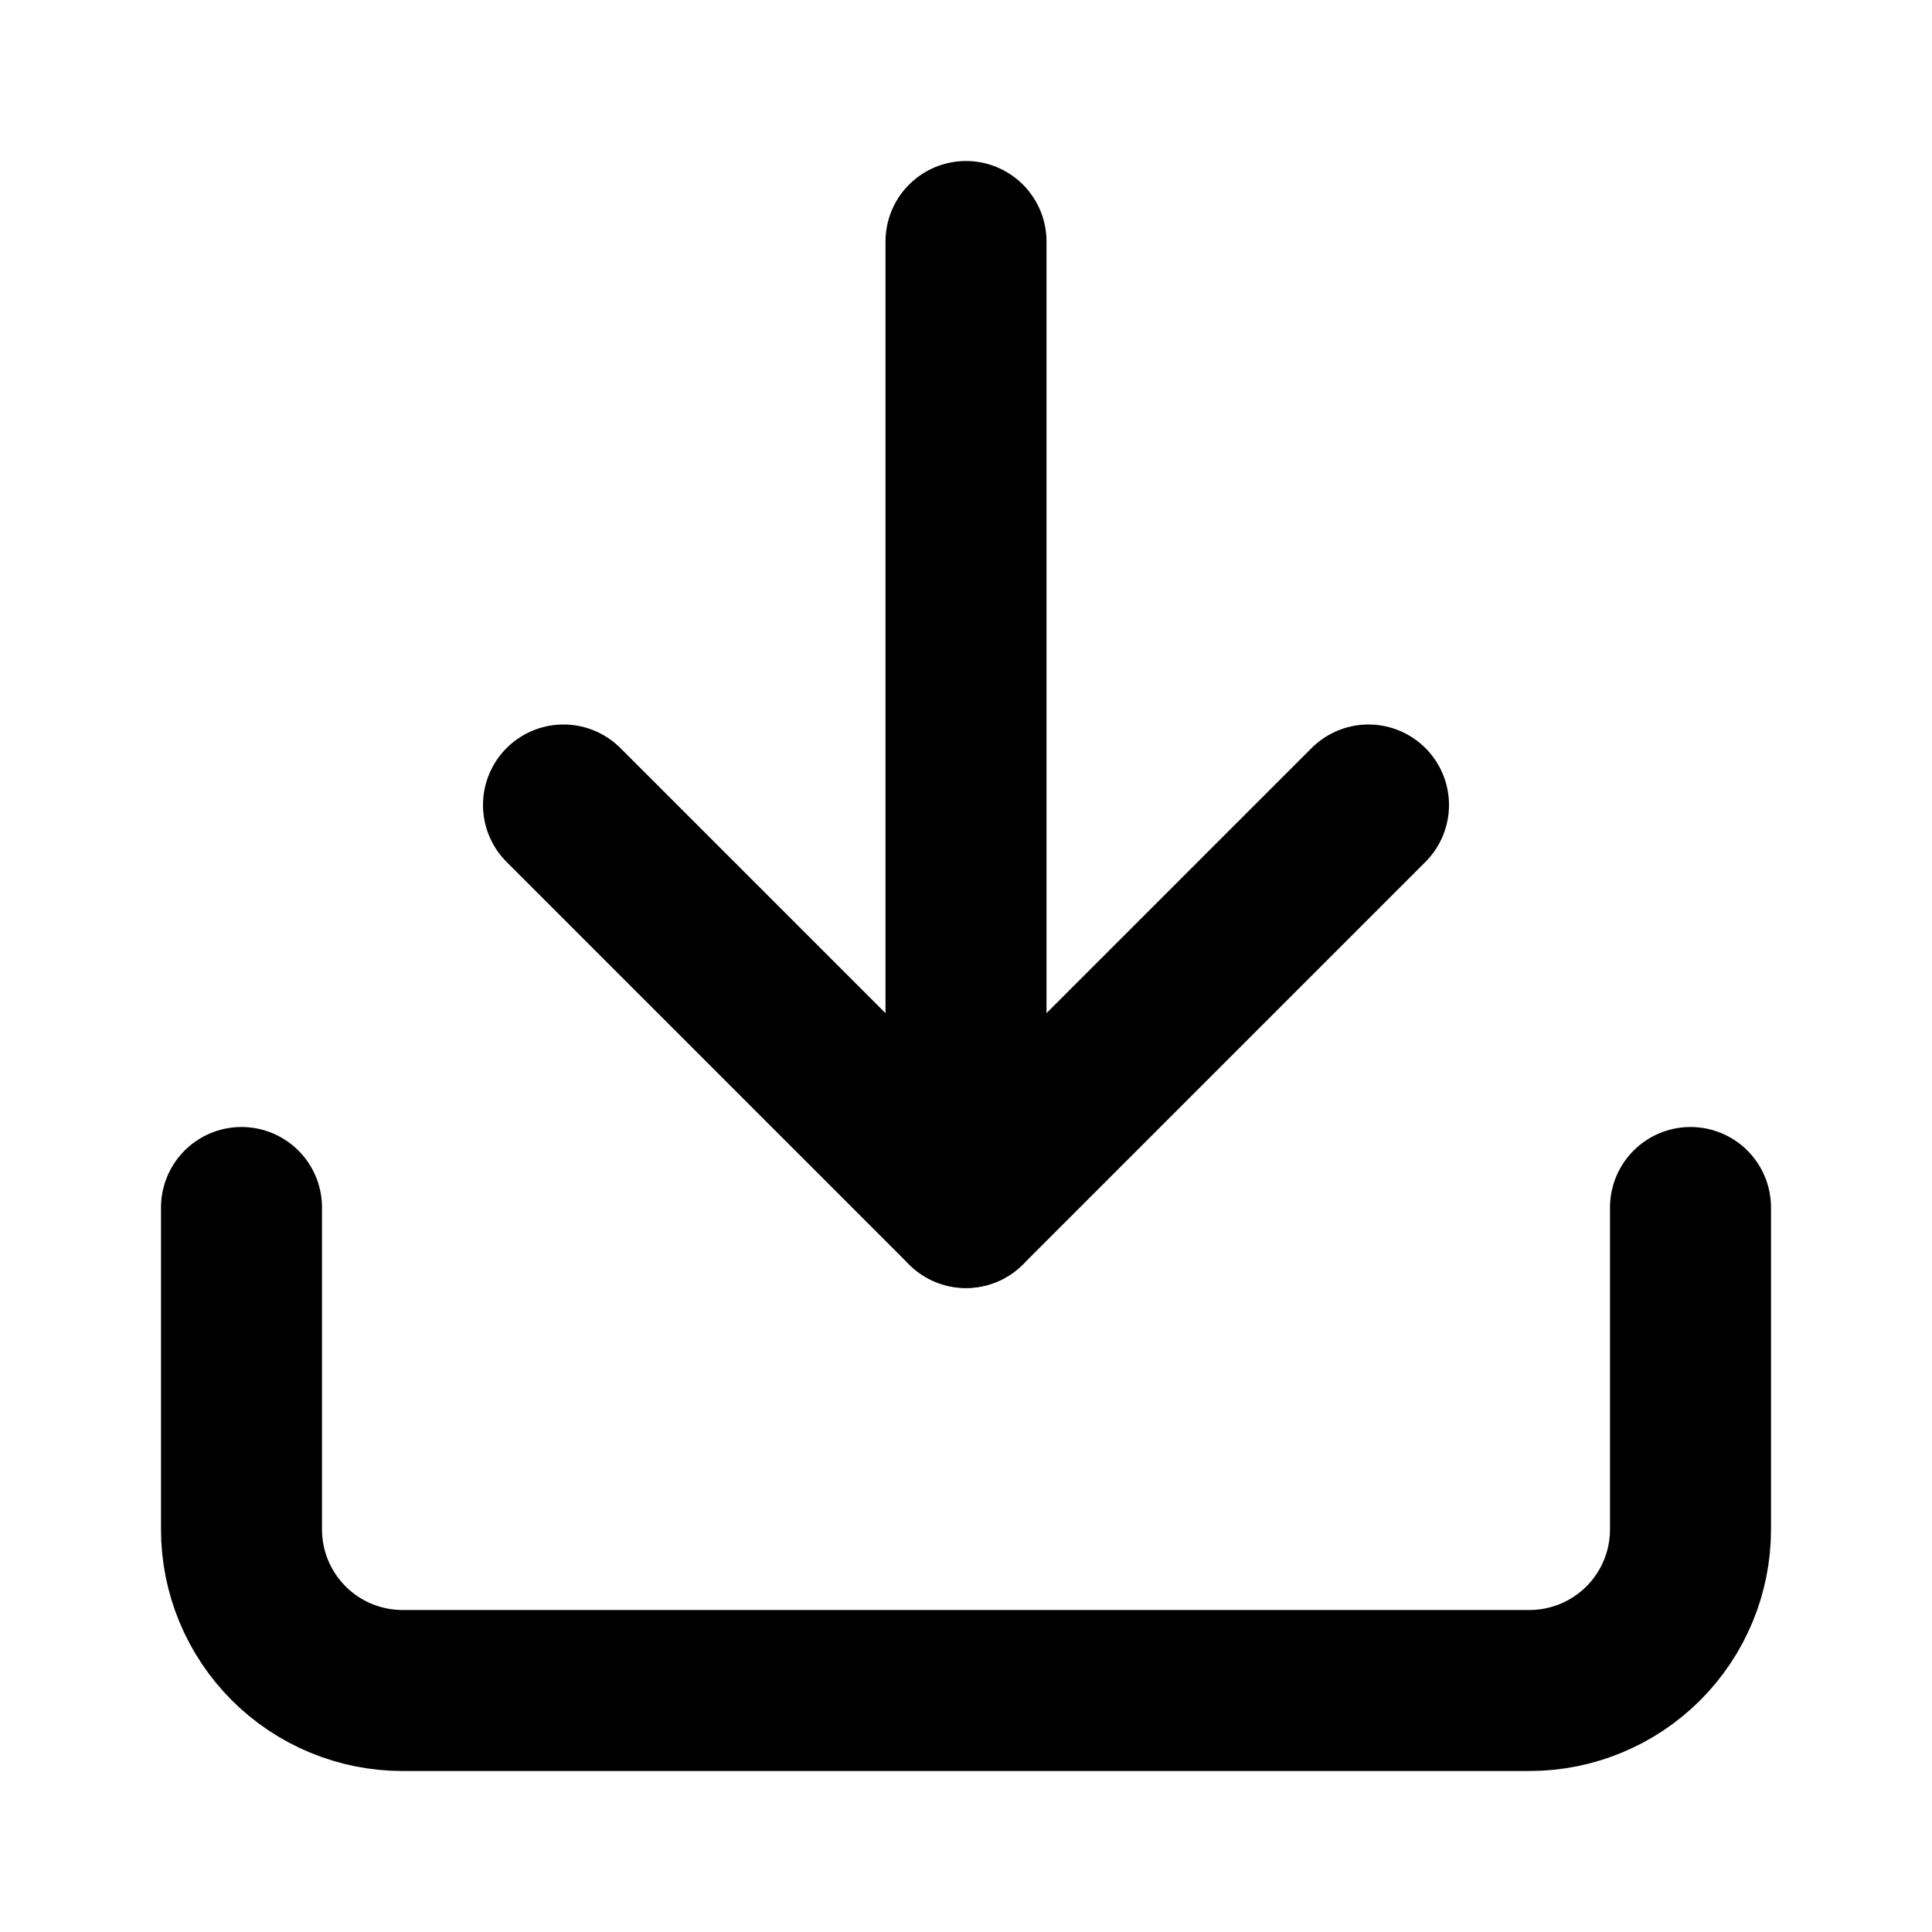
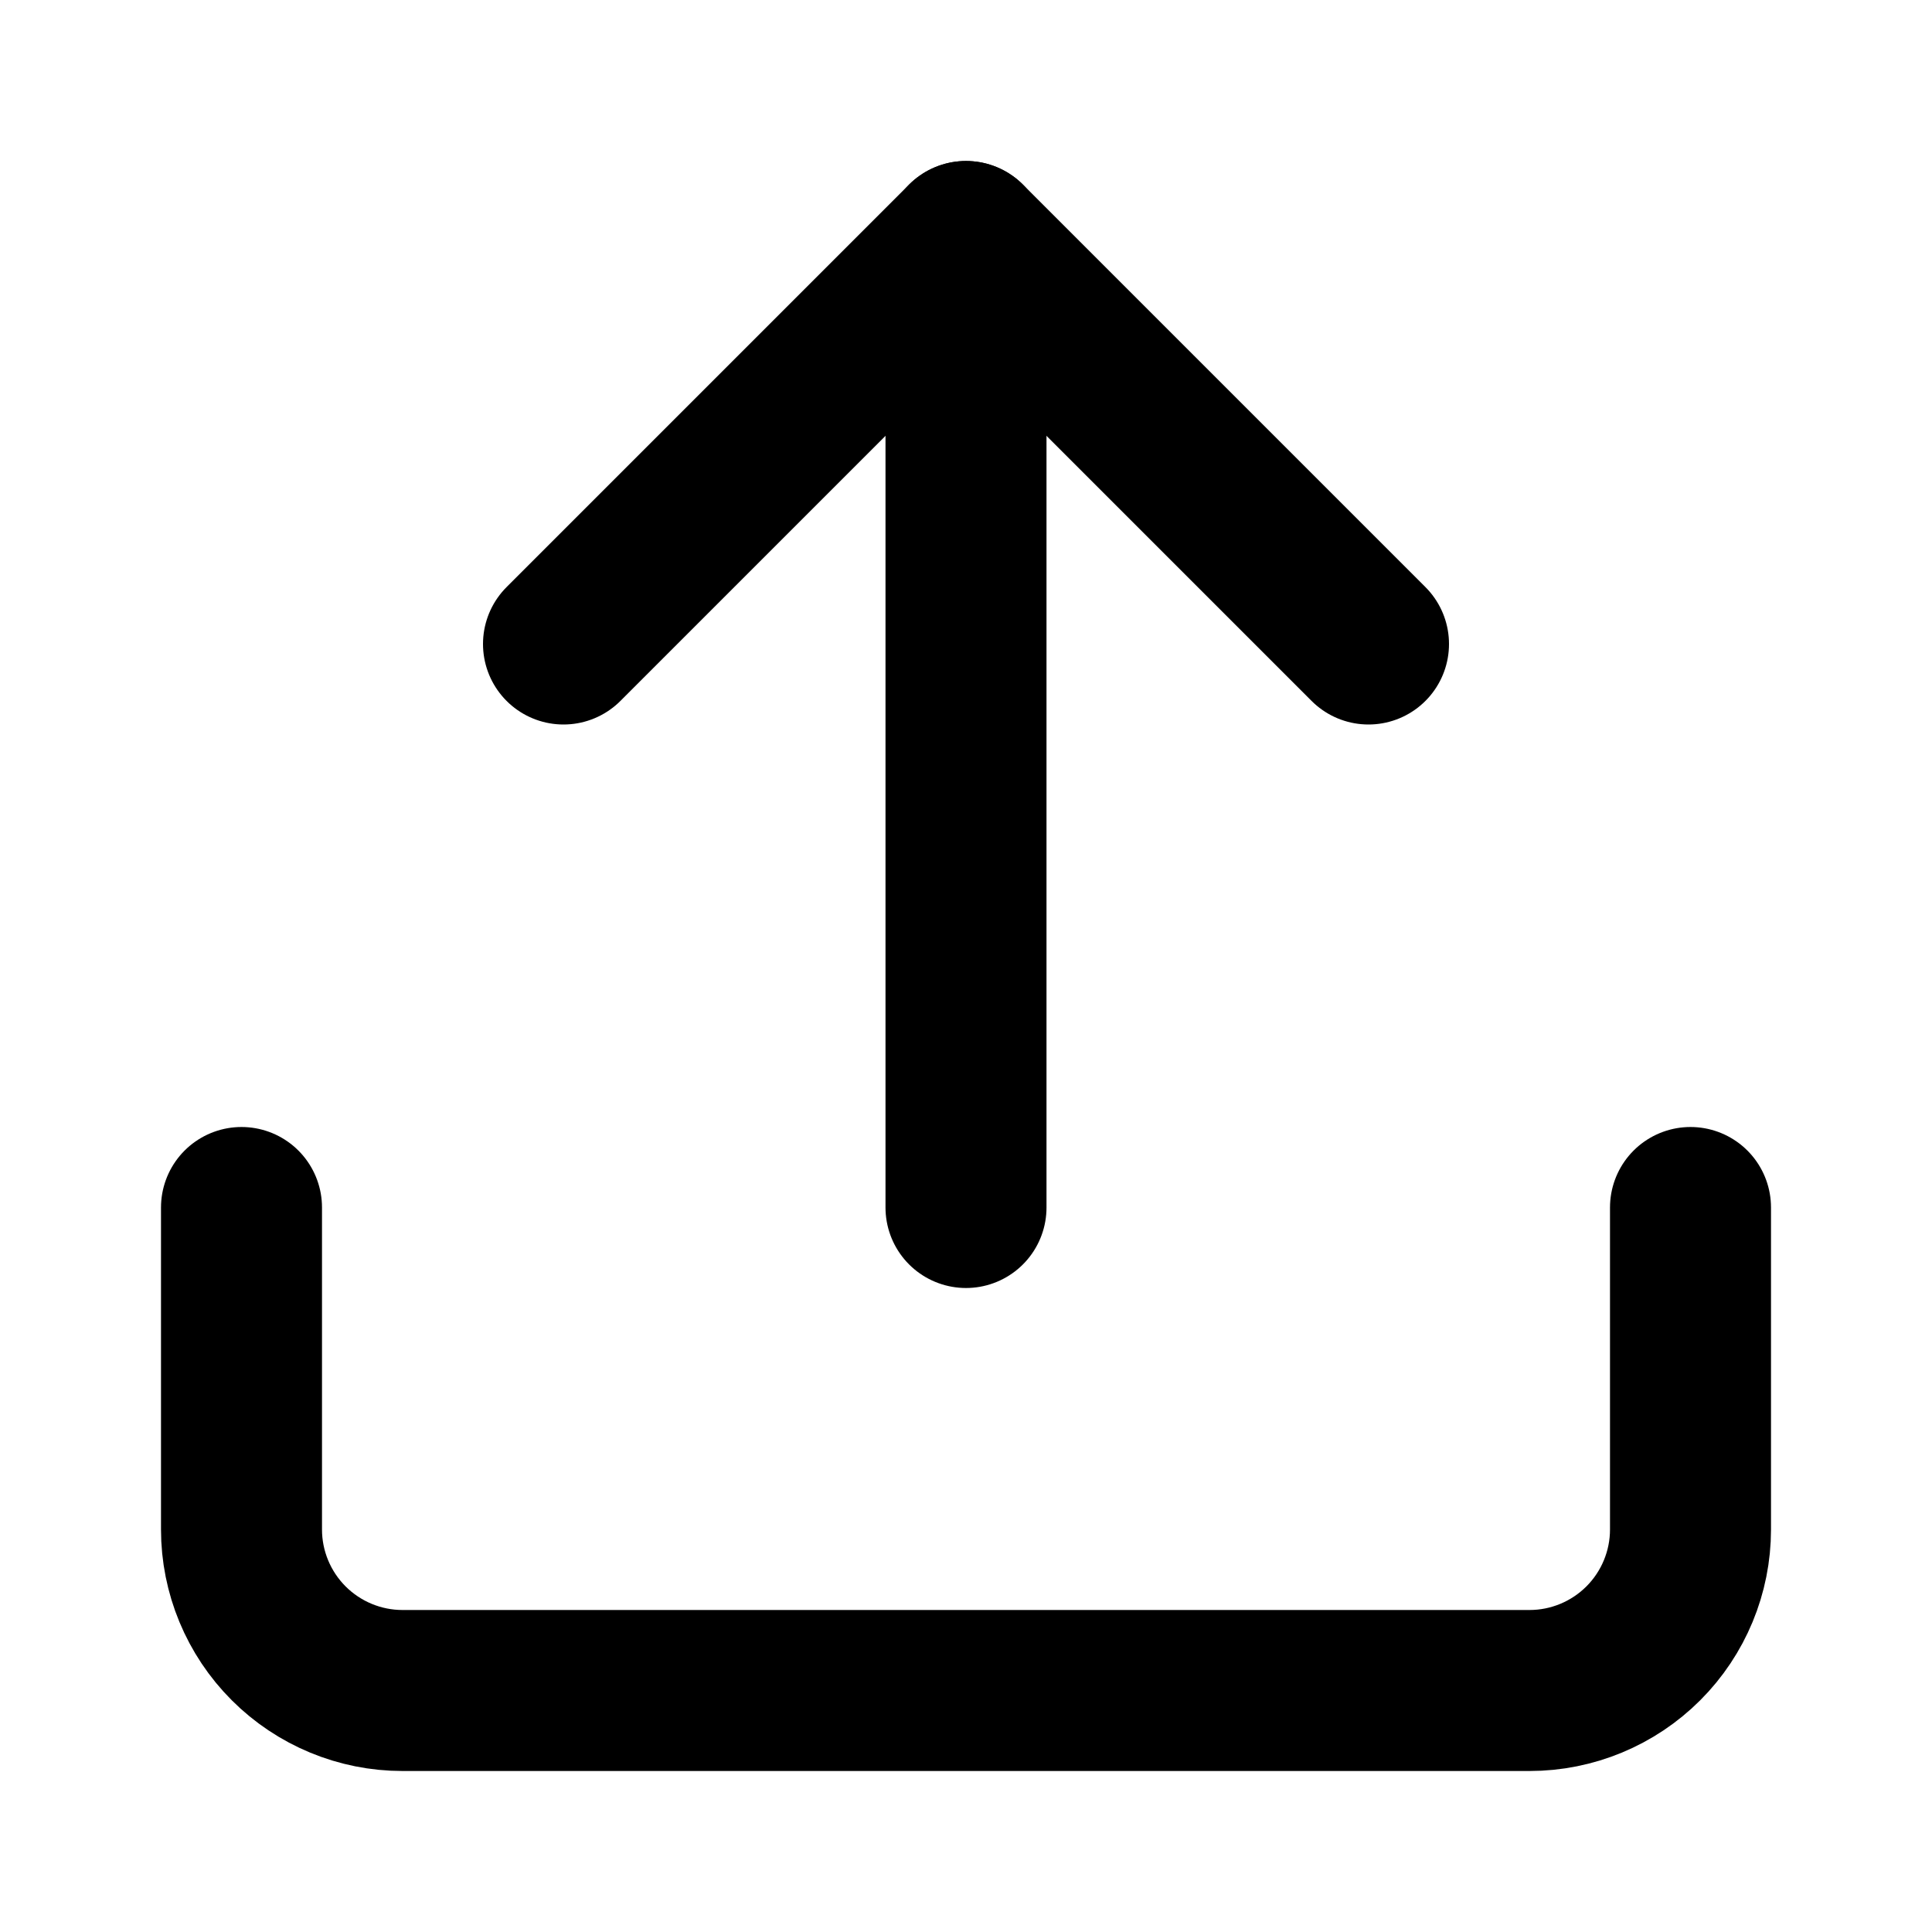
<svg xmlns="http://www.w3.org/2000/svg" width="24" height="24" viewBox="0 0 24 24" fill="none">
  <path d="M21 15V19C21 19.53 20.789 20.039 20.414 20.414C20.039 20.789 19.53 21 19 21H5C4.47 21 3.961 20.789 3.586 20.414C3.211 20.039 3 19.53 3 19V15" stroke="black" stroke-width="2" stroke-linecap="round" stroke-linejoin="round" />
-   <path d="M7 10L12 15L17 10" stroke="black" stroke-width="2" stroke-linecap="round" stroke-linejoin="round" />
-   <path d="M12 15V3" stroke="black" stroke-width="2" stroke-linecap="round" stroke-linejoin="round" />
+   <path d="M17 8L12 3L7 8" stroke="black" stroke-width="2" stroke-linecap="round" stroke-linejoin="round" />
+   <path d="M12 3V15" stroke="black" stroke-width="2" stroke-linecap="round" stroke-linejoin="round" />
</svg>
